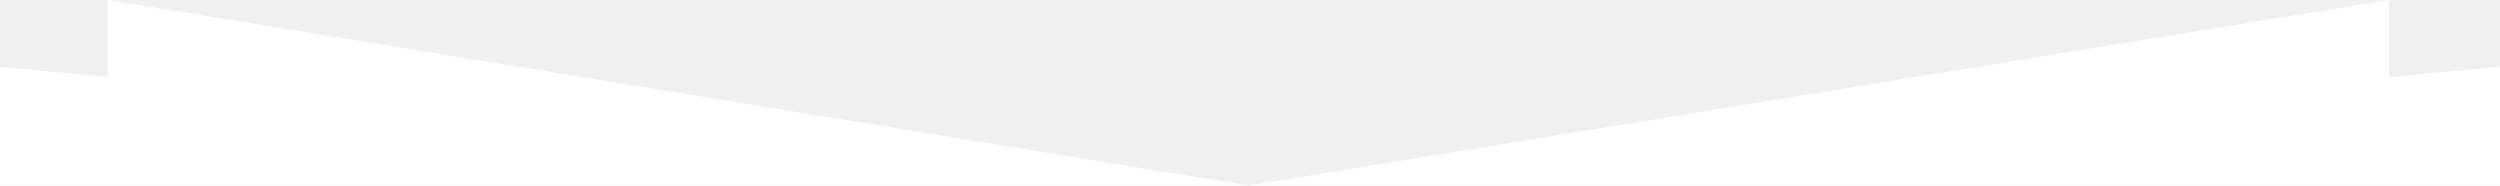
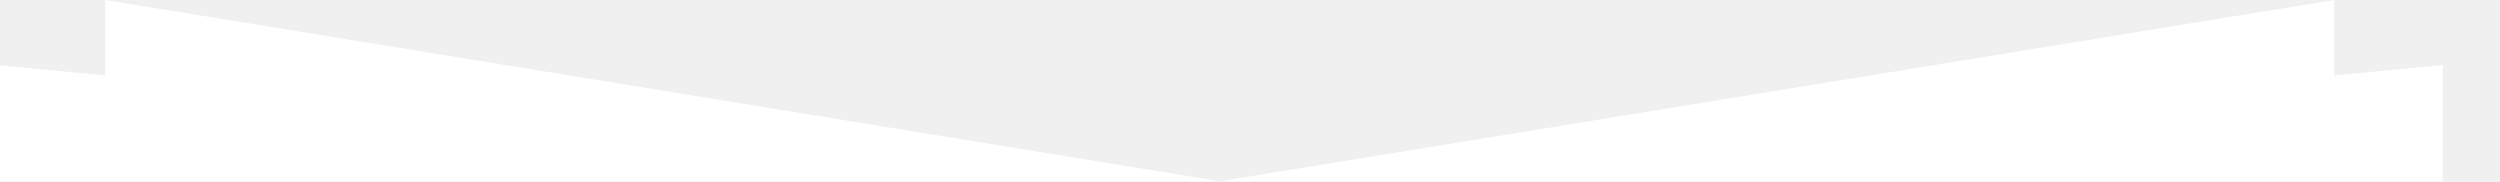
- <svg xmlns="http://www.w3.org/2000/svg" version="1.1" id="Layer_1" x="0px" y="0px" width="768px" height="57px" viewBox="216.469 0 768 57" enable-background="new 216.469 0 768 57" xml:space="preserve" preserveAspectRatio="none">
+ <svg xmlns="http://www.w3.org/2000/svg" version="1.1" id="Layer_1" x="0px" y="0px" width="786px" height="57px" viewBox="216.469 0 786 57" enable-background="new 216.469 0 786 57" xml:space="preserve" preserveAspectRatio="none">
  <g>
    <polygon fill="#FFFFFF" points="249.566,23.71 216.469,20.565 216.469,57 599.955,57 249.566,0" />
    <polygon fill="#FFFFFF" points="950.346,23.71 950.346,0 599.955,57 984.469,57 984.469,20.468" />
  </g>
</svg>
